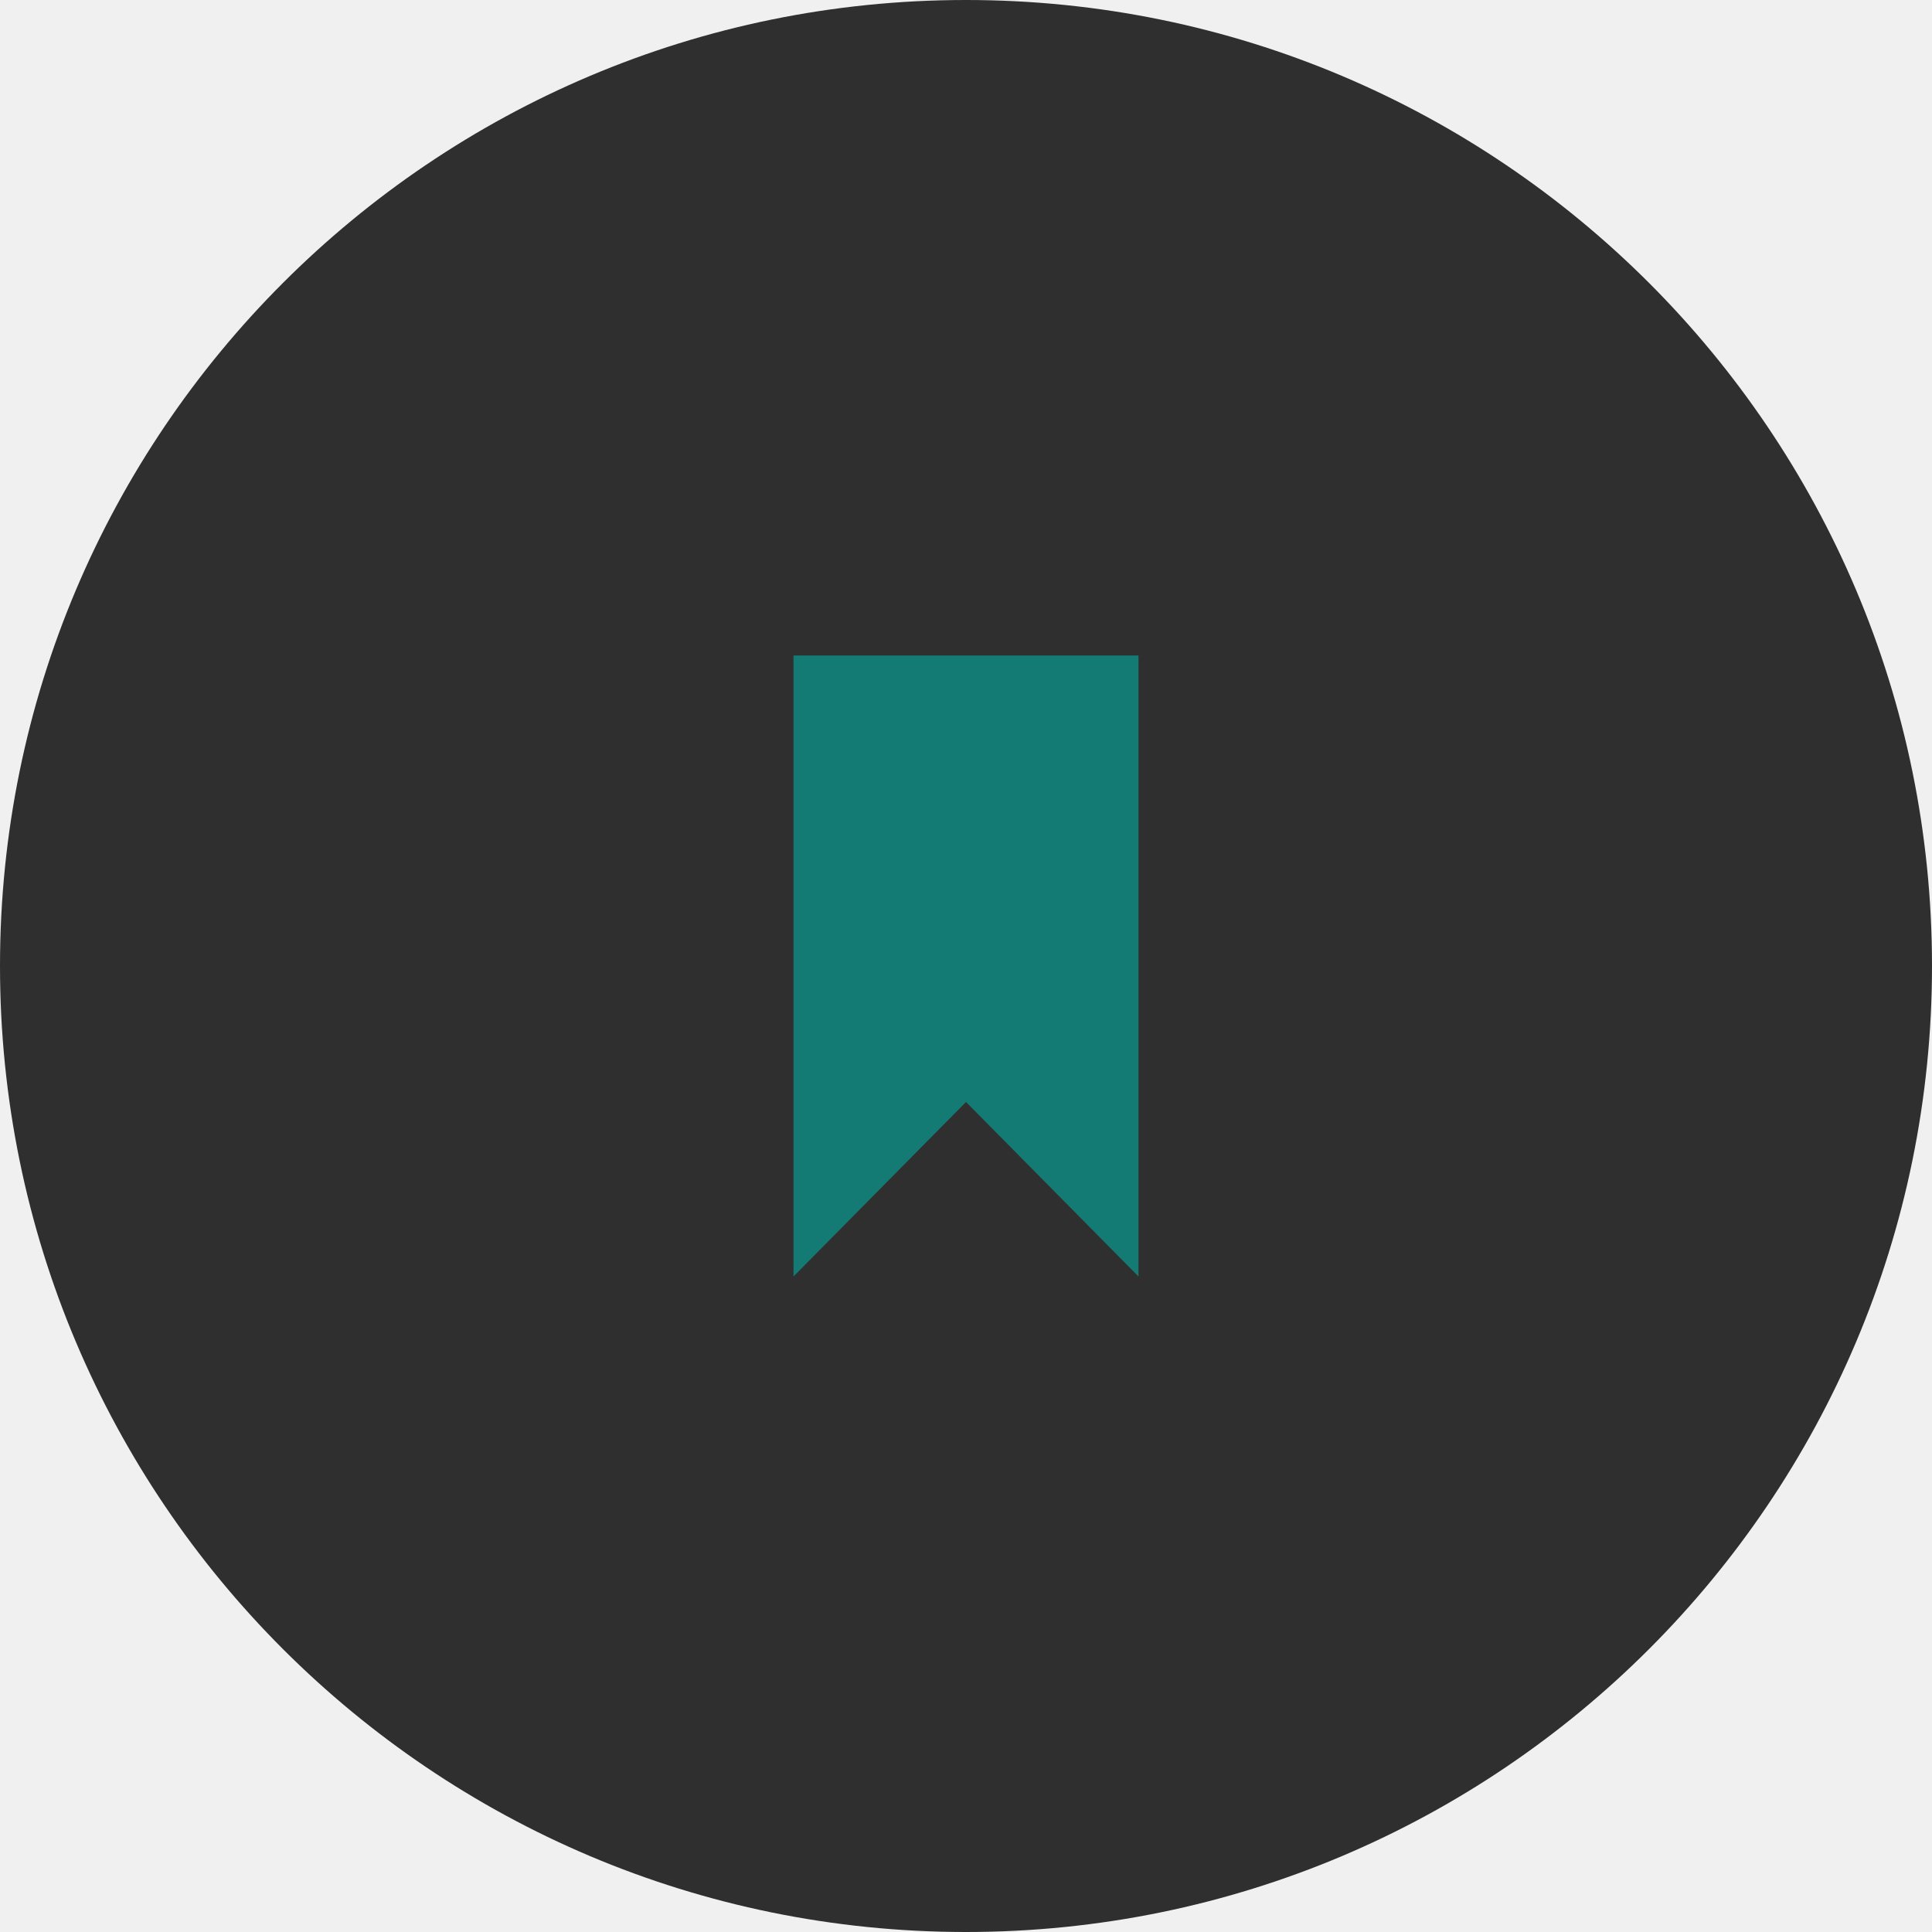
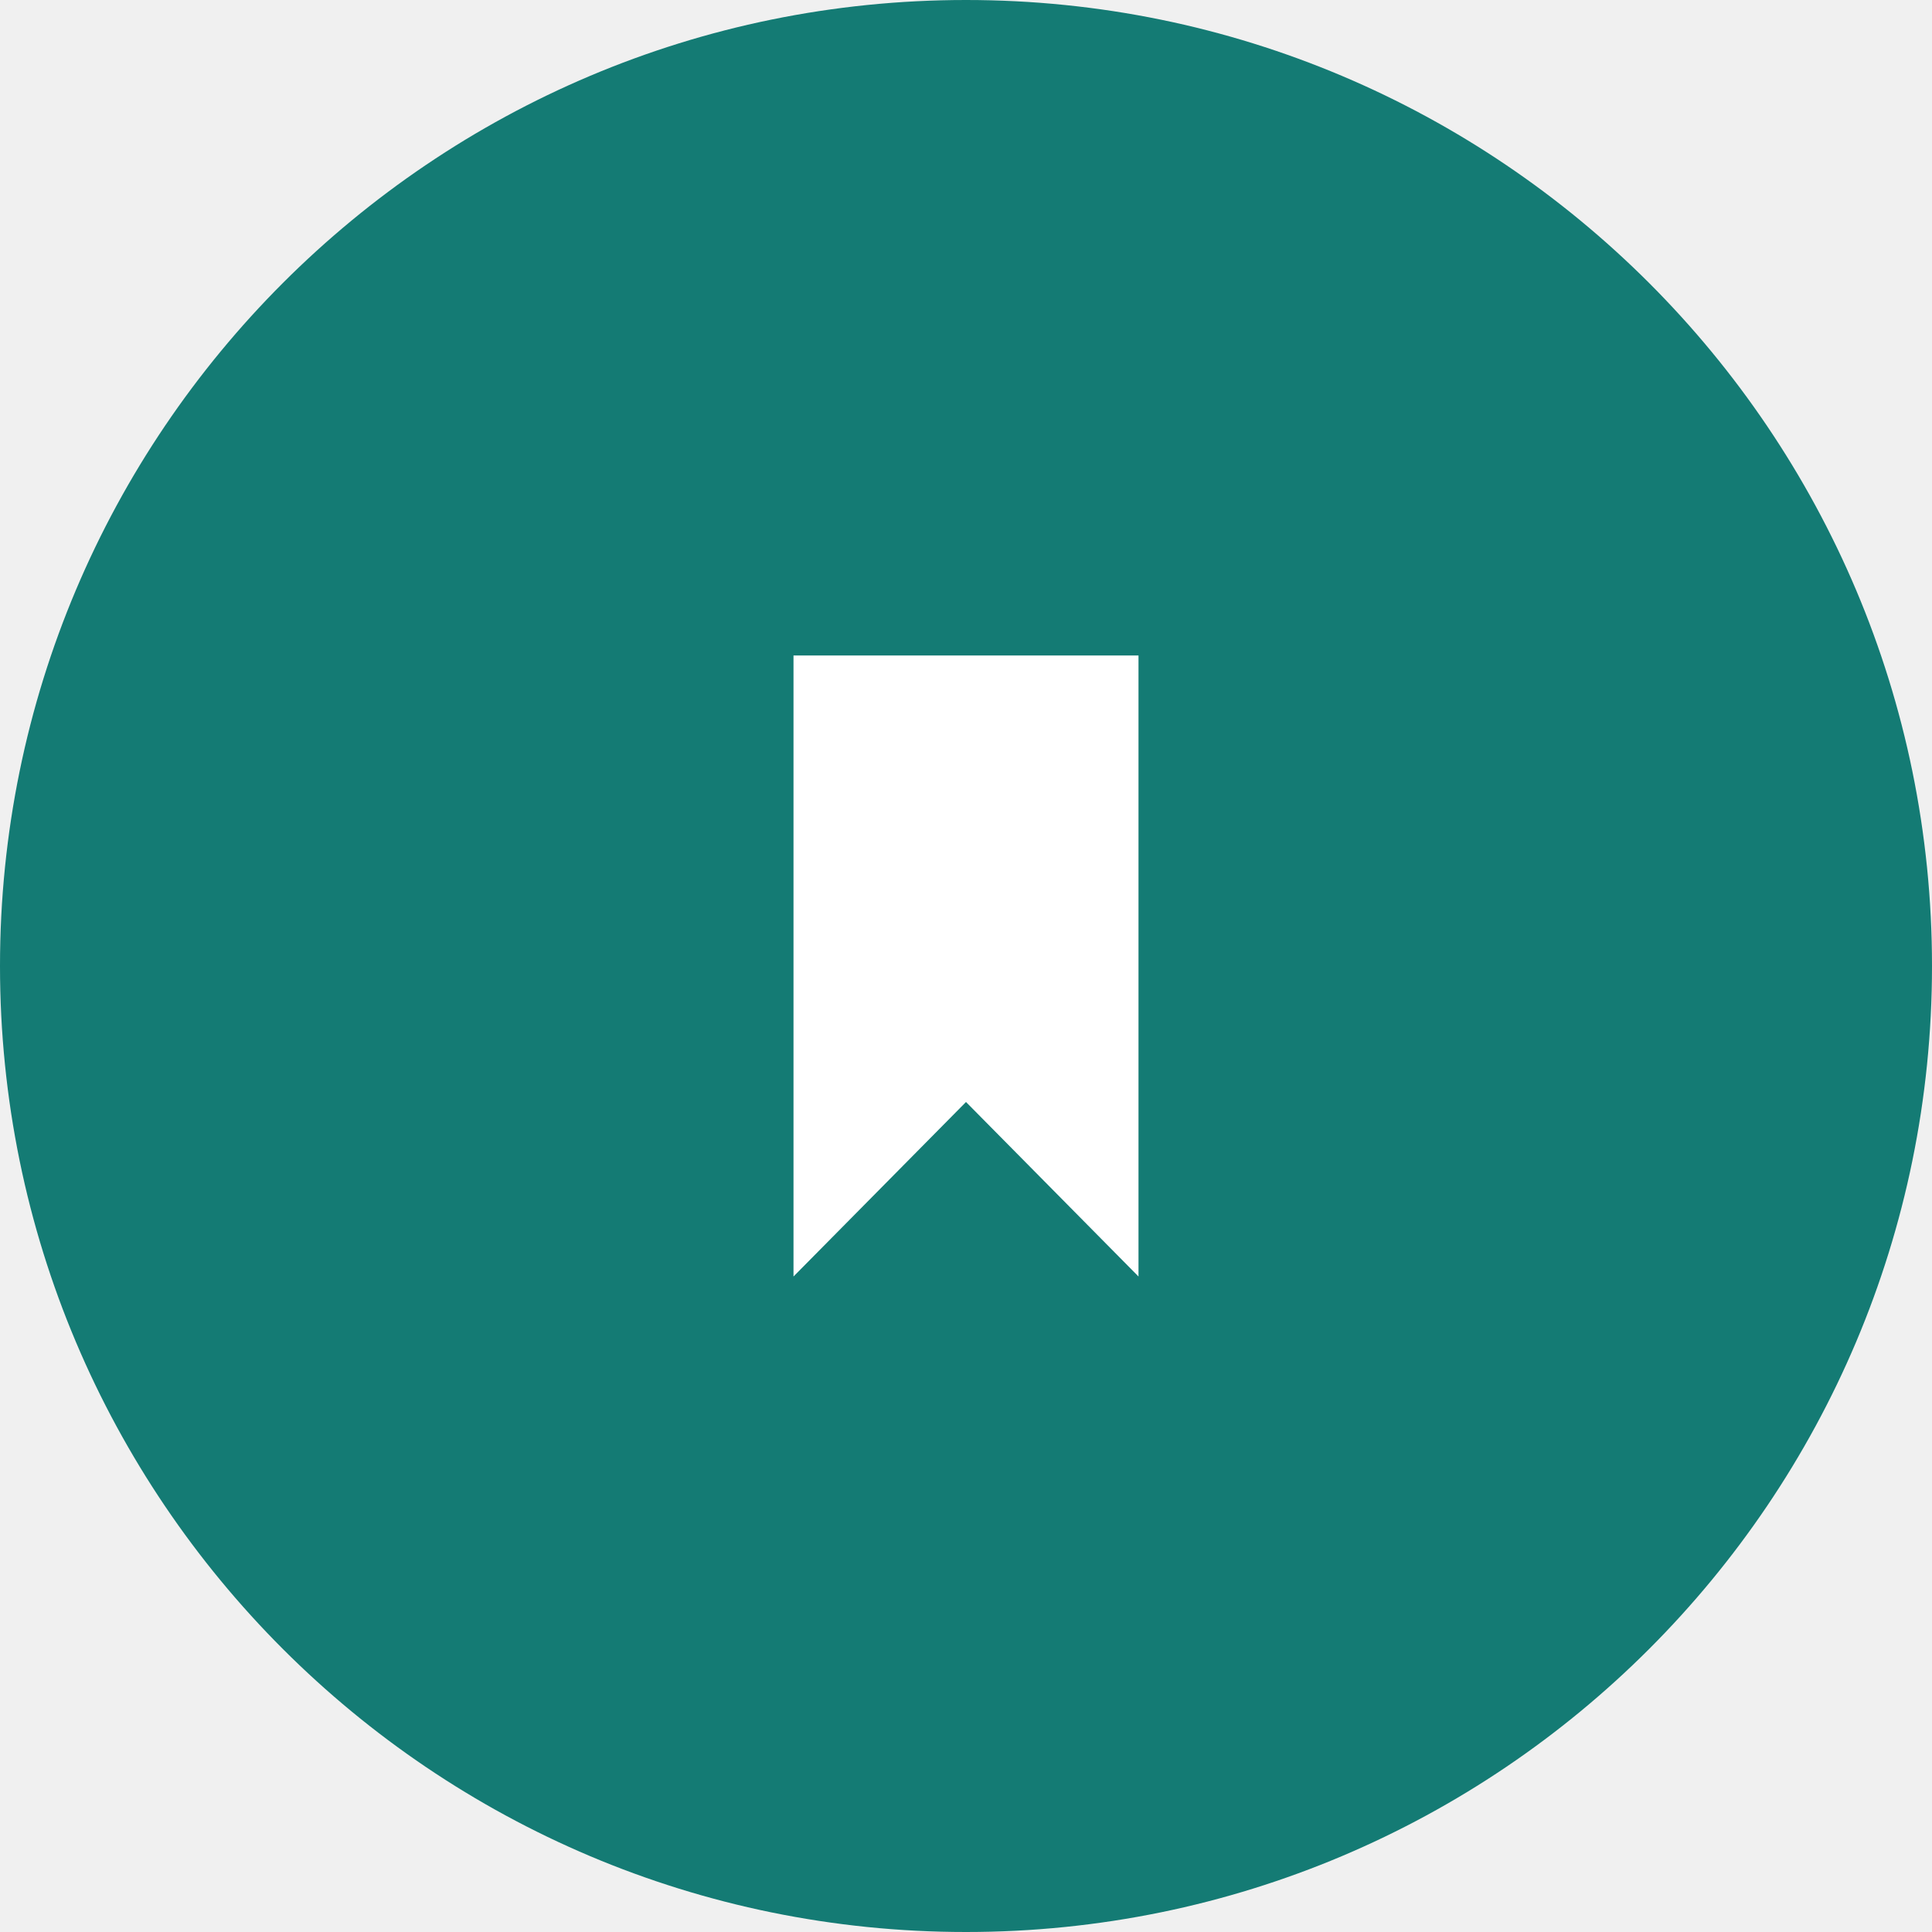
<svg xmlns="http://www.w3.org/2000/svg" width="56" height="56">
  <g fill="none" fill-rule="evenodd">
-     <circle fill="#2F2F2F" cx="28" cy="28" r="28" />
-     <path fill="#147b74" d="M23 19v18l5-5.058L33 37V19z" />
+     <circle fill="#147b74" cx="28" cy="28" r="28" />
+     <path fill="#fff" d="M23 19v18l5-5.058L33 37V19z" />
  </g>
</svg>
